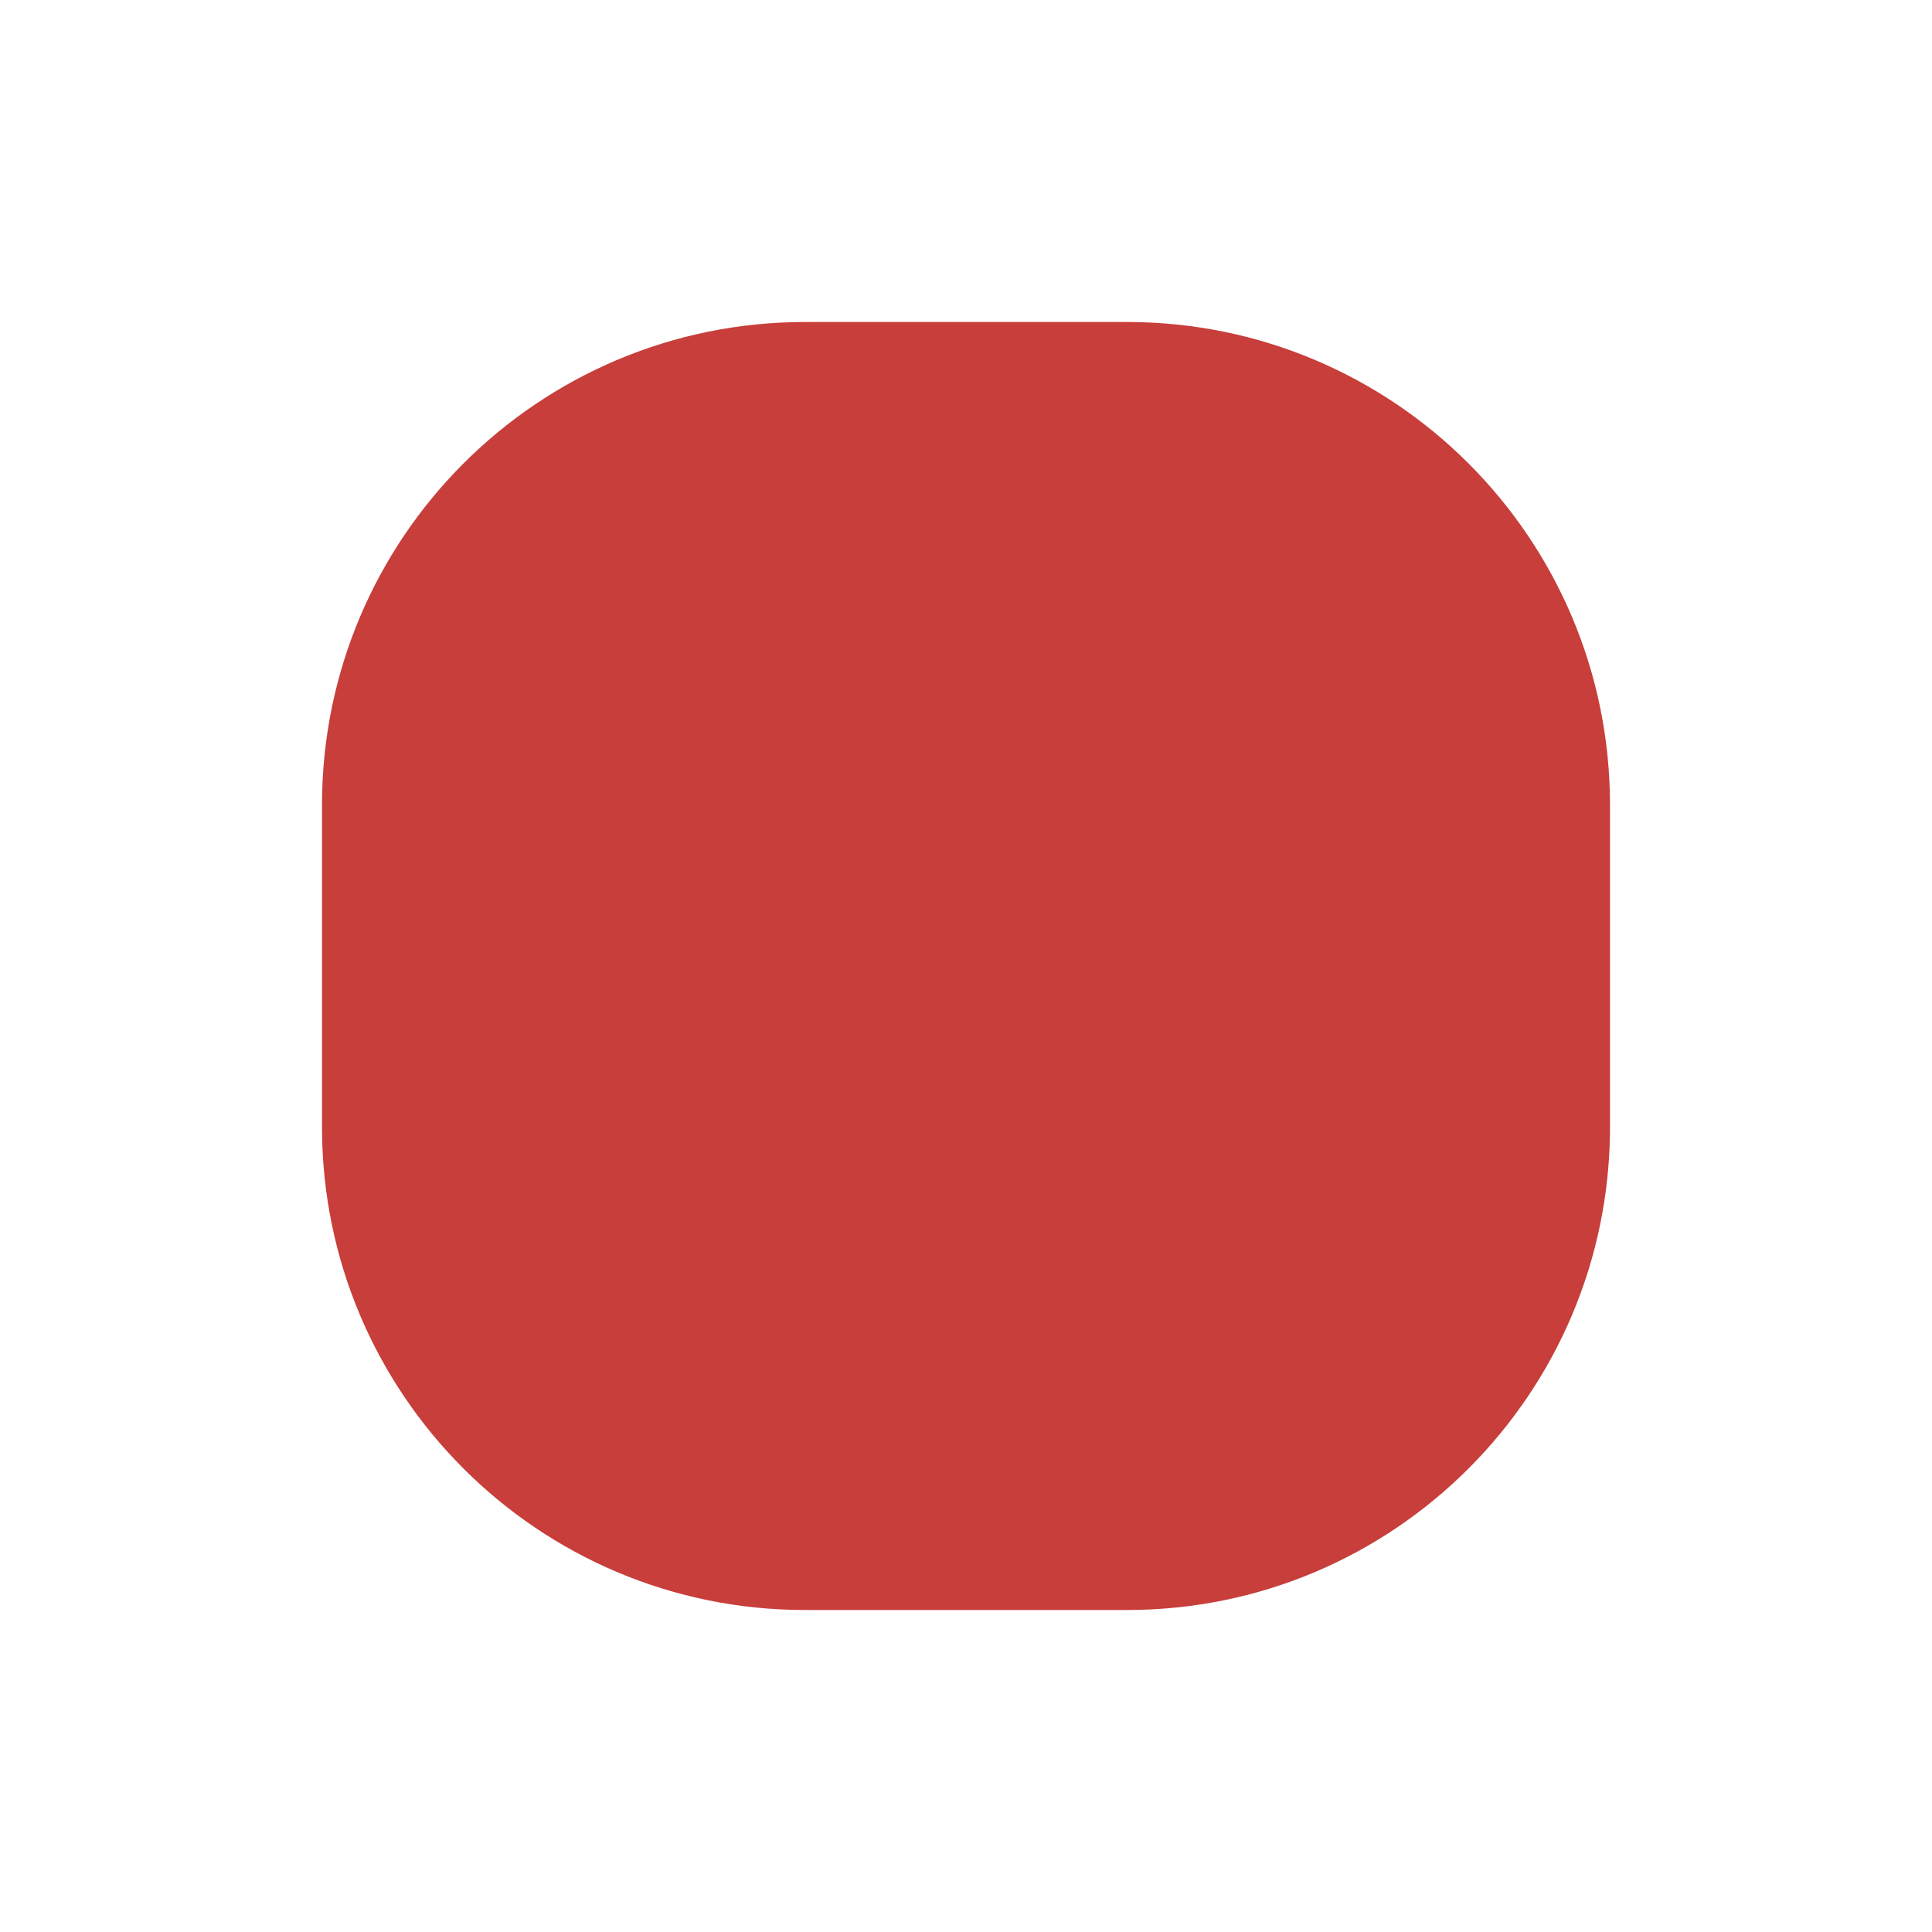
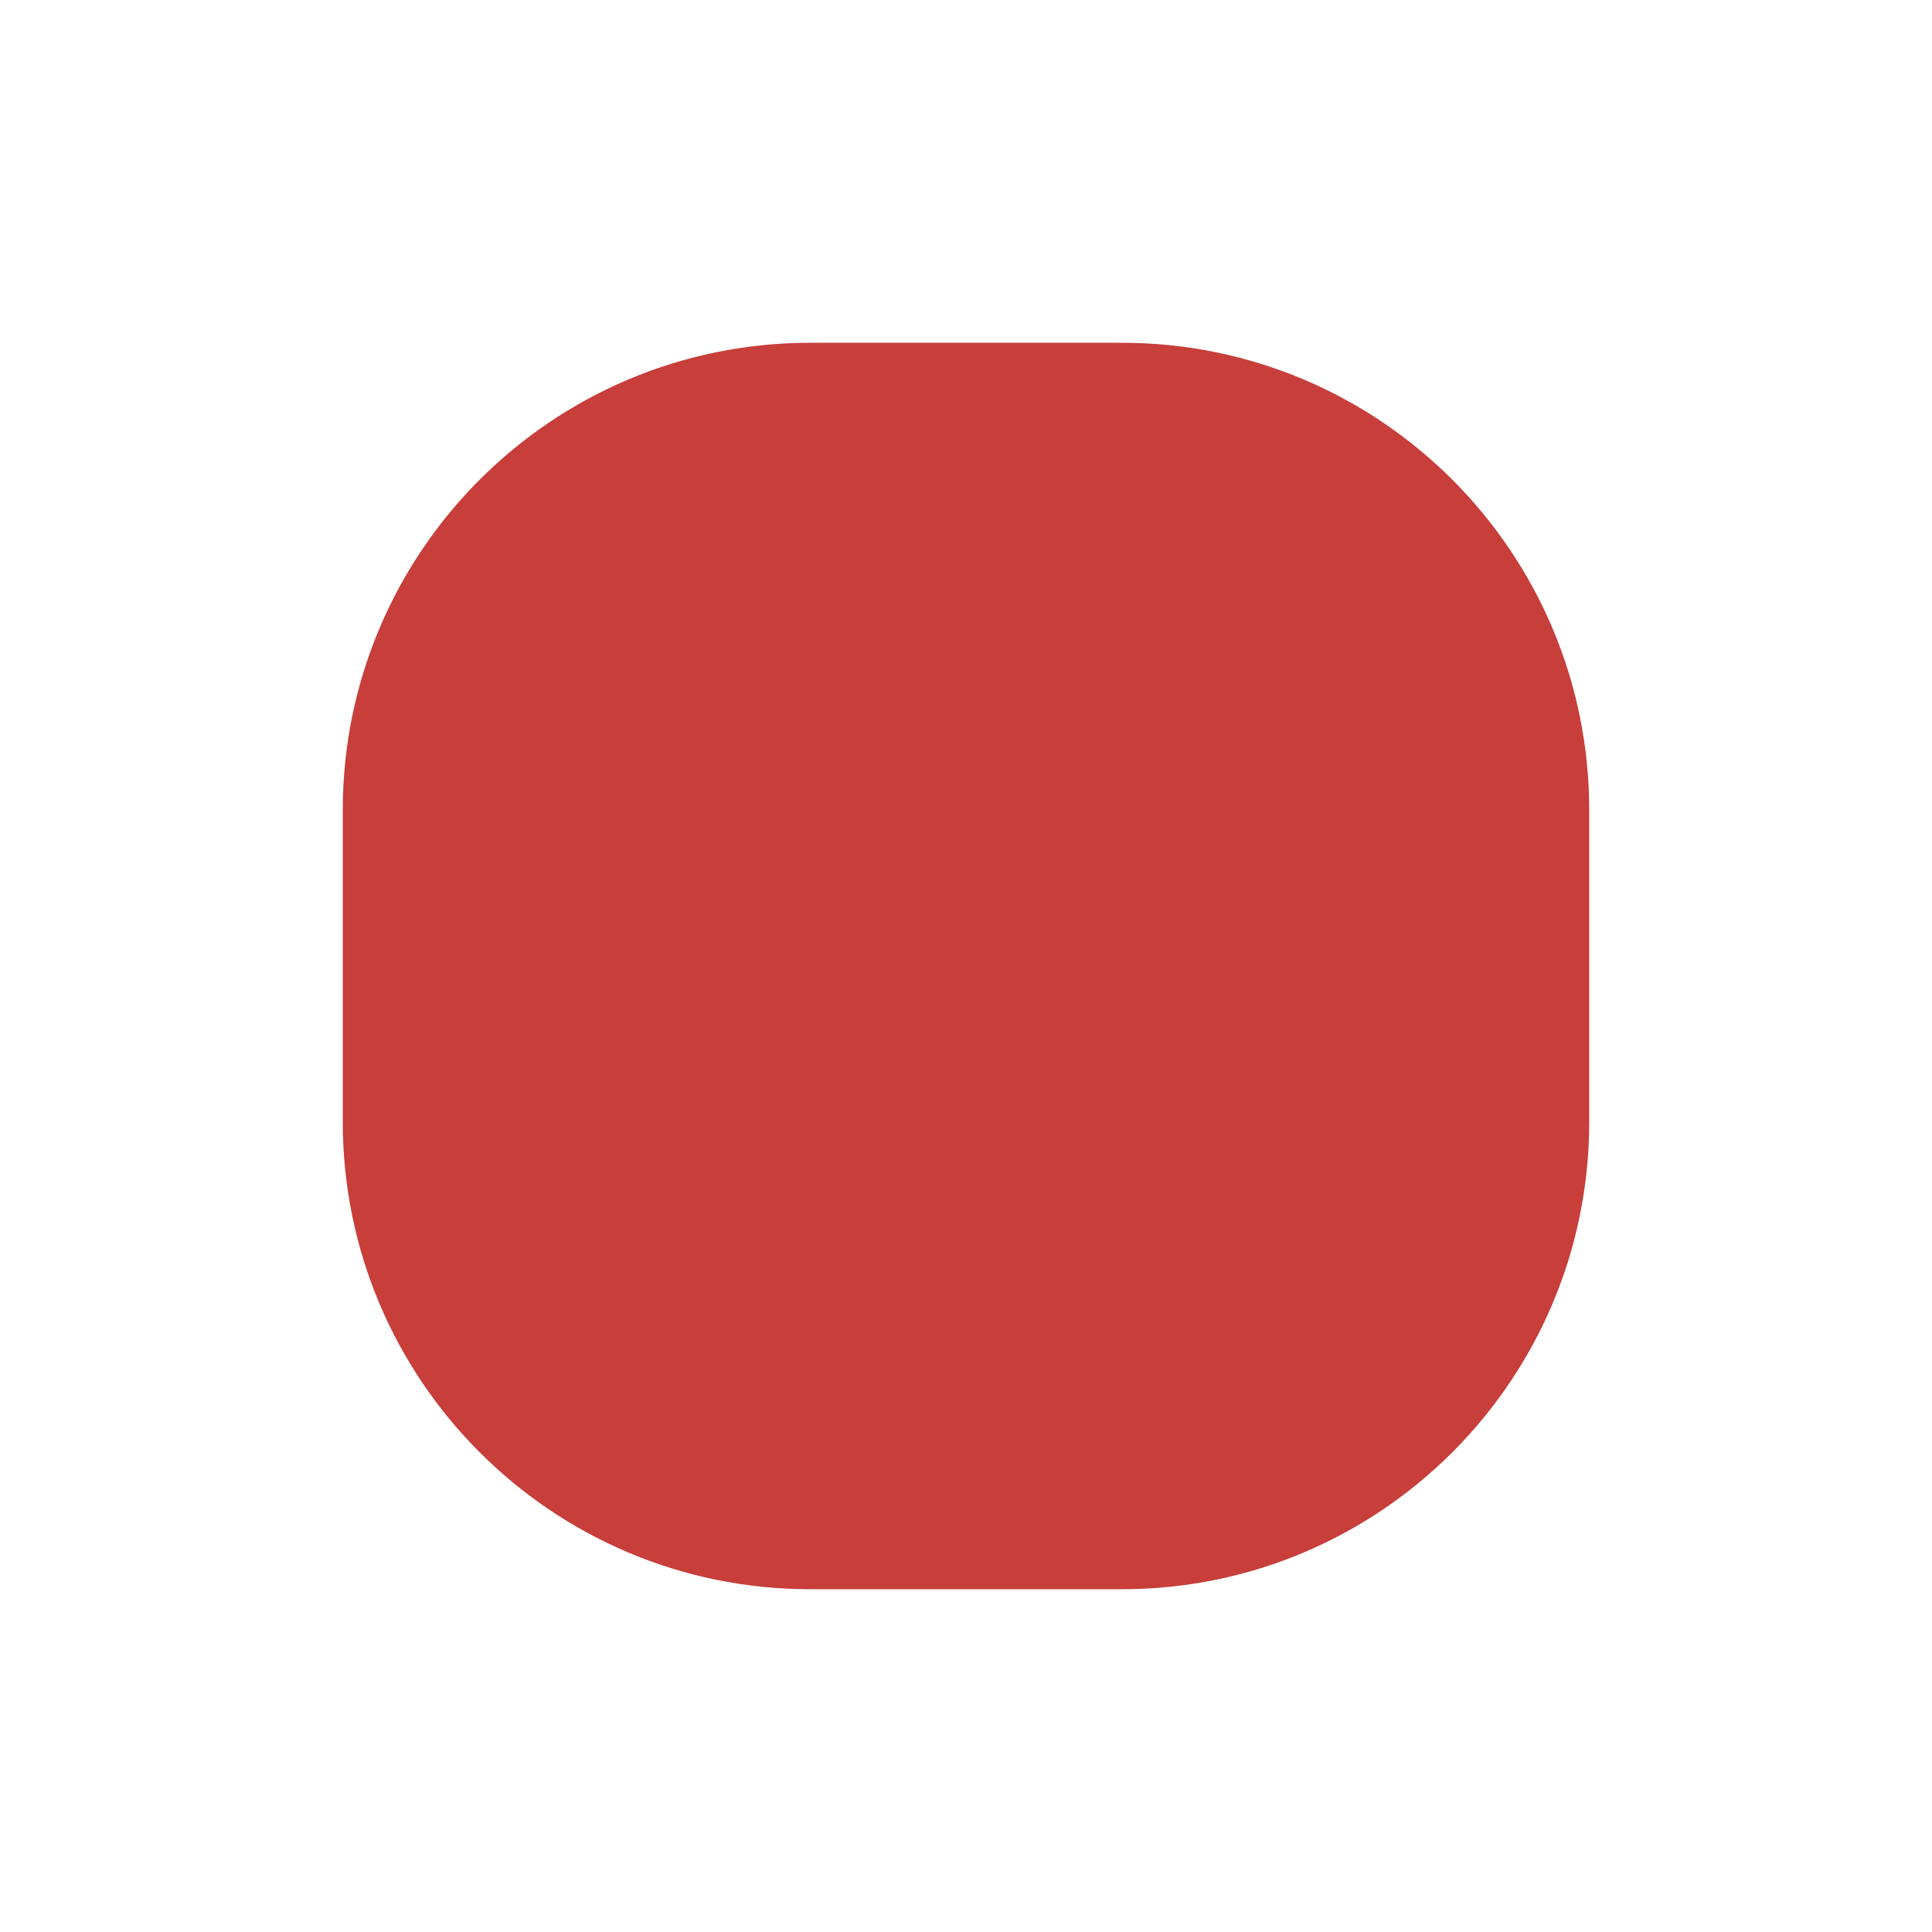
- <svg xmlns="http://www.w3.org/2000/svg" width="30" height="30" version="1.1" id="svg6" viewBox="0 0 60 60">
+ <svg xmlns="http://www.w3.org/2000/svg" width="31" height="31" version="1.1" id="svg6" viewBox="0 0 31 31">
  <defs id="defs10">
    </defs>
-   <path id="svg_1" width="40" height="40" x="10" y="10" fill="#015ad7" stroke="#000000" stroke-width="0" rx="0" d="m 25,10 h 10 a 15,15 45 0 1 15,15 v 10 a 15,15 135 0 1 -15,15 h -10 a 15,15 45 0 1 -15,-15 v -10 a 15,15 135 0 1 15,-15 z" style="fill:#c73e3a;fill-opacity:1" />
+   <path id="svg_1" width="40" height="40" x="10" y="10" fill="#015ad7" stroke="#000000" stroke-width="0" rx="0" d="m 25,10 h 10 a 15,15 45 0 1 15,15 v 10 a 15,15 135 0 1 -15,15 h -10 a 15,15 45 0 1 -15,-15 v -10 a 15,15 135 0 1 15,-15 z" style="fill:#C73E3A;fill-opacity:1" transform="matrix(0.5,0,0,0.5,0.4999995,0.4999995)" />
</svg>
